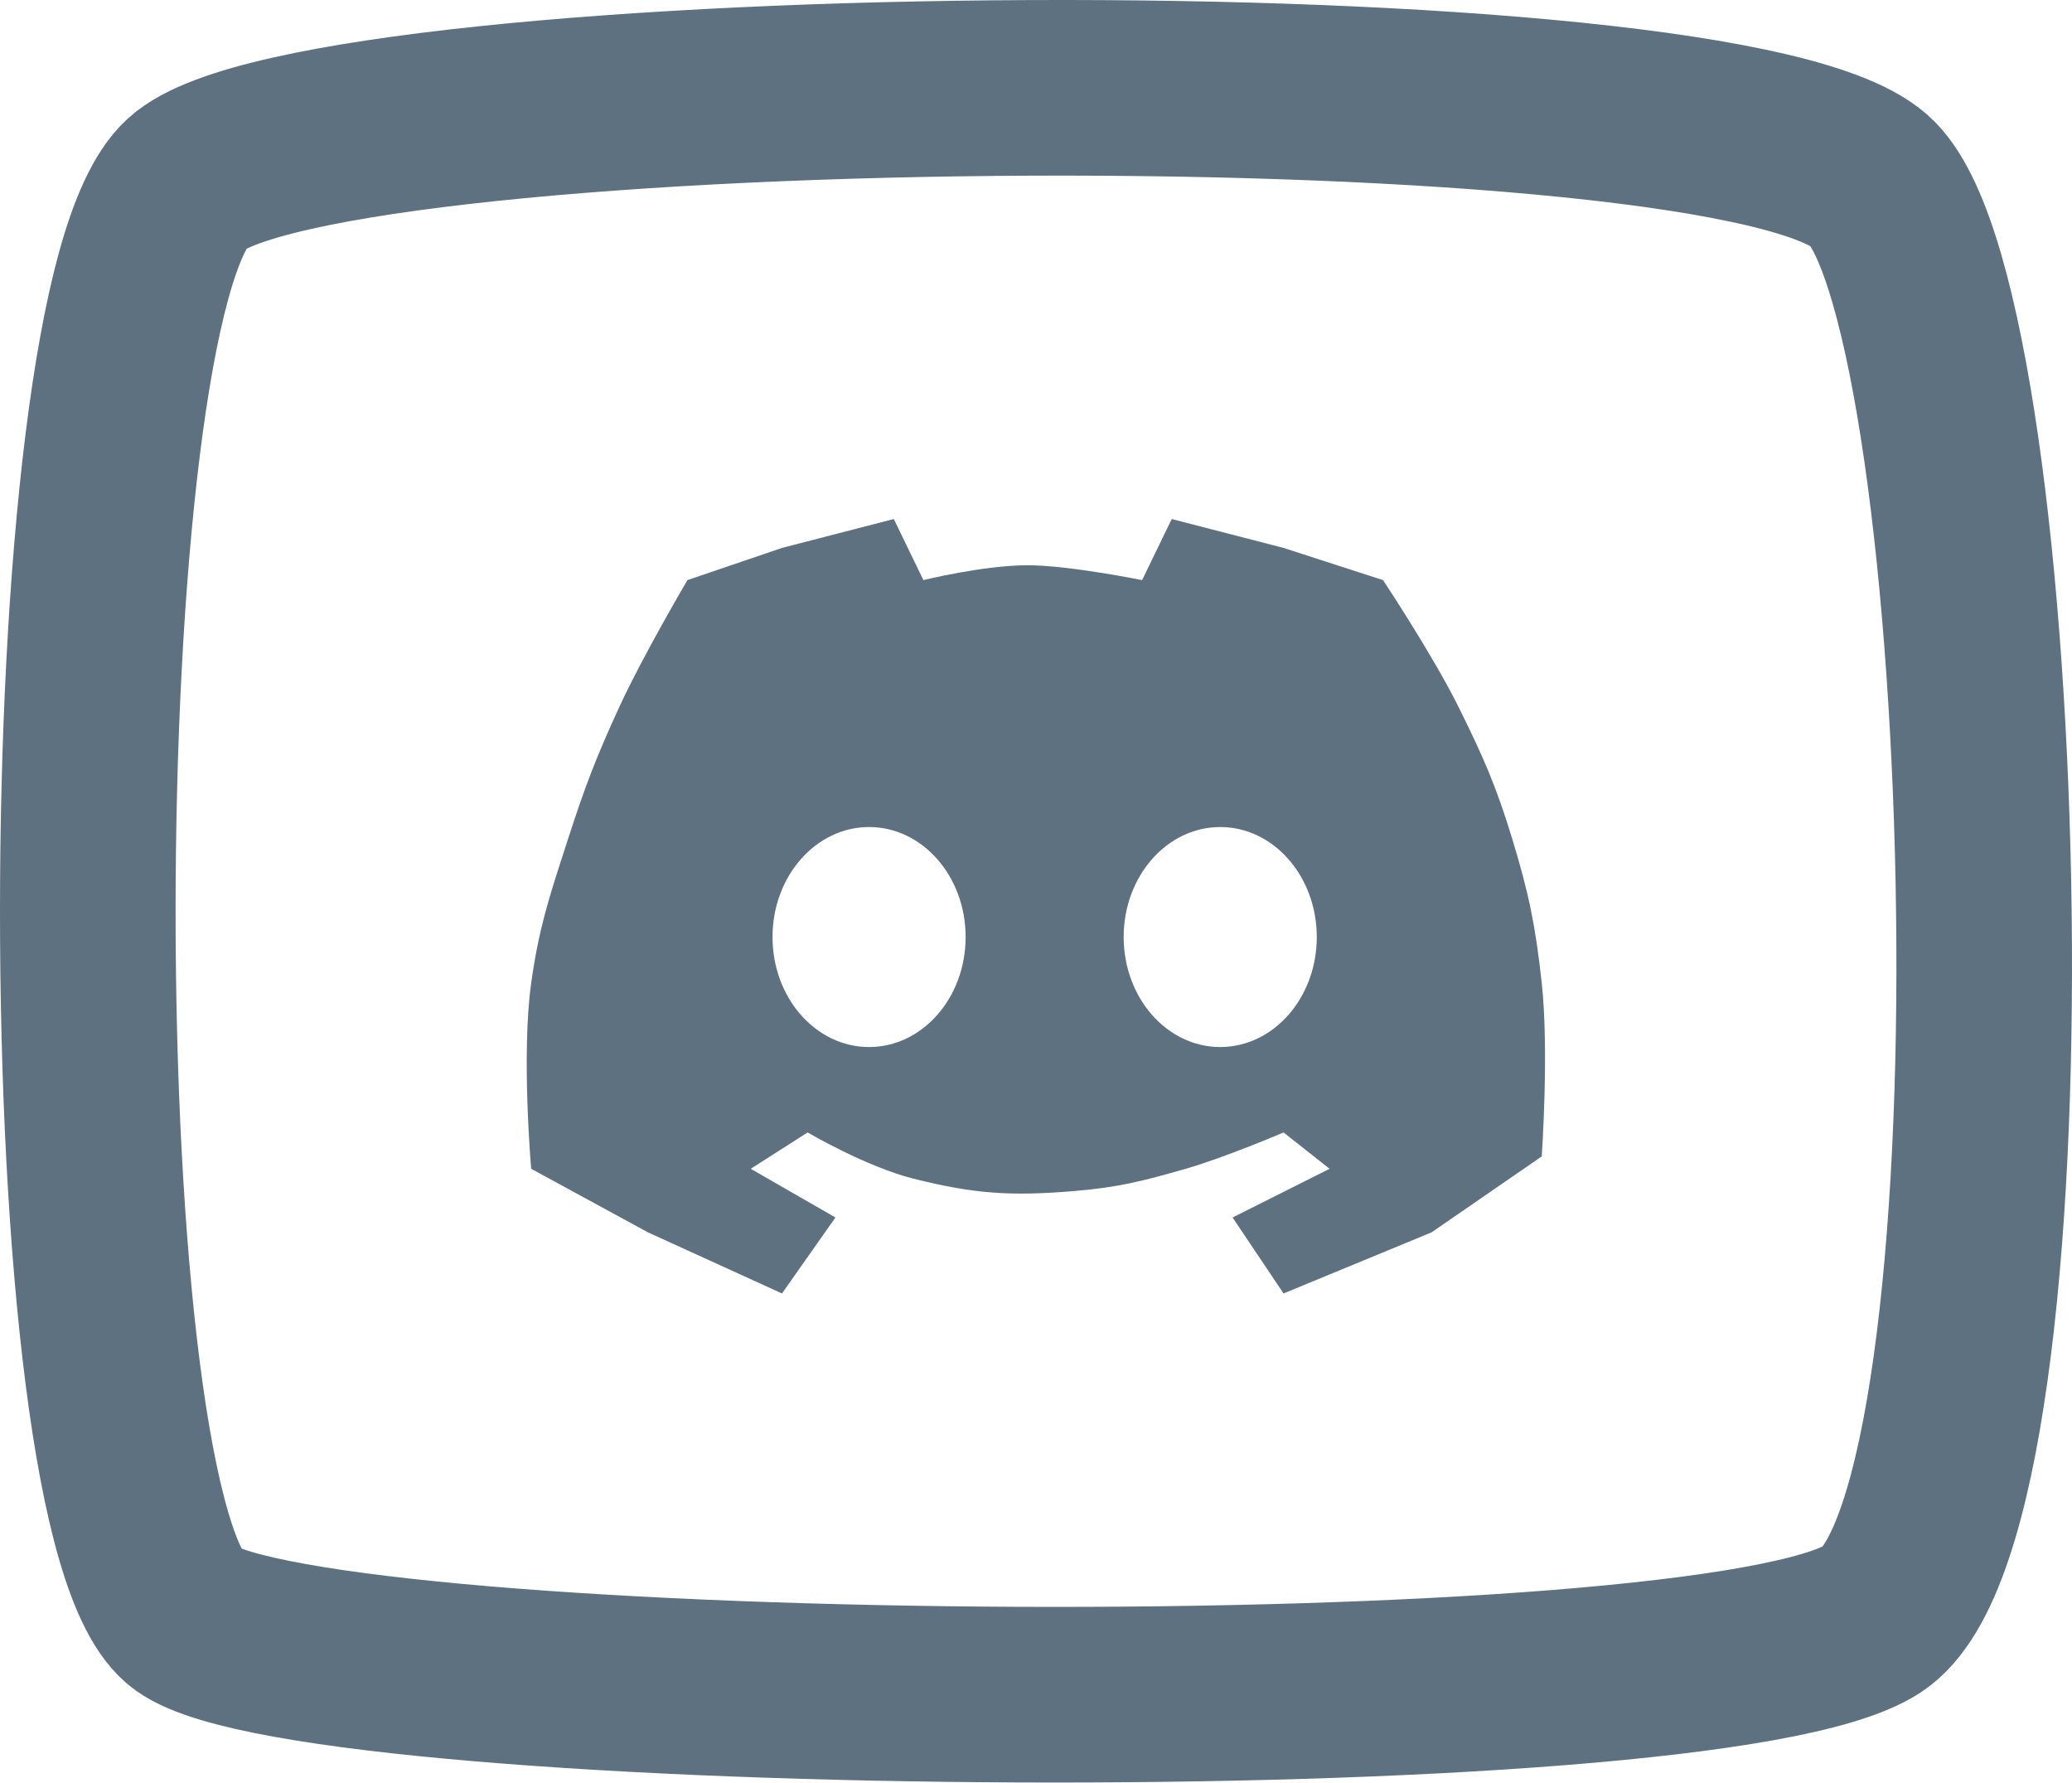
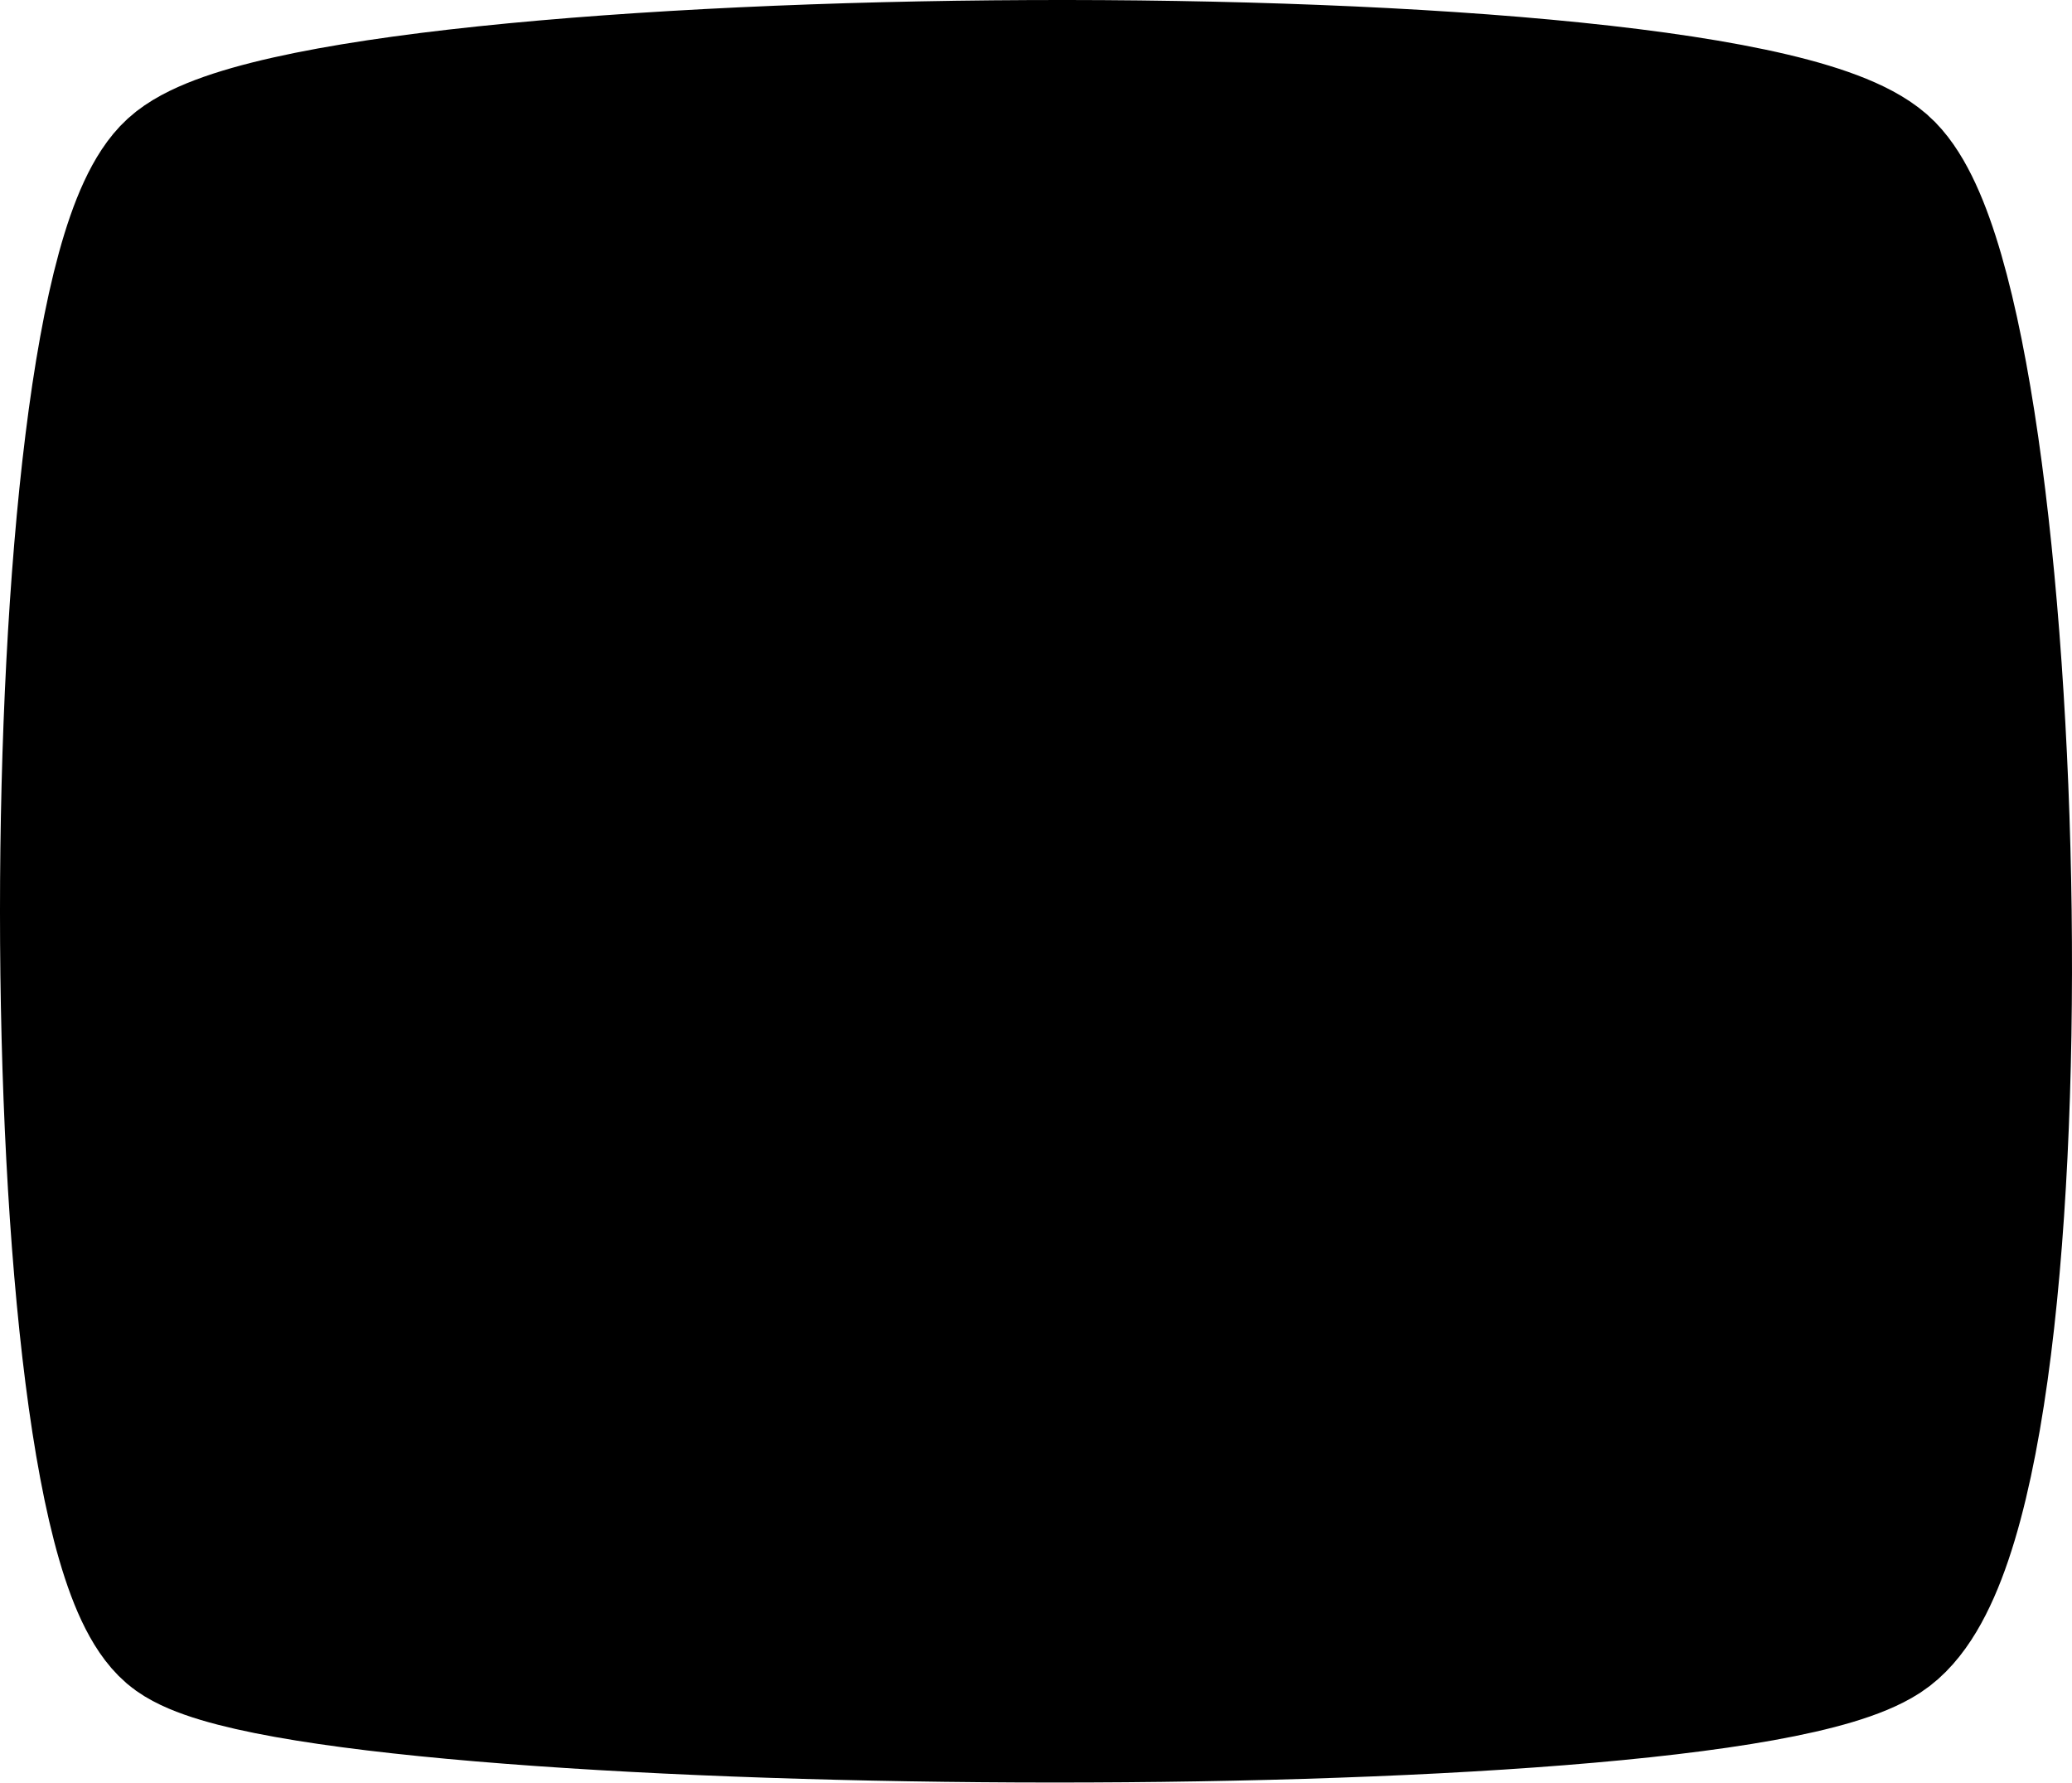
- <svg xmlns="http://www.w3.org/2000/svg" viewBox="0 0 472 406" fill="none">
-   <path d="M42.584 368.79C12.472 347.398 12.472 69.294 42.584 41.79C72.696 14.285 396.403 11.229 426.515 41.79C456.627 72.35 464.155 344.342 426.515 368.79C388.875 393.239 72.696 390.183 42.584 368.79Z" stroke="#5E7181" stroke-width="40" stroke-linecap="round" />
-   <path fill-rule="evenodd" clip-rule="evenodd" d="M234.14 128.747C223.972 128.747 210.351 132.132 210.351 132.132L203.608 118.217L178.134 124.798L156.593 132.132C156.593 132.132 146.408 149.426 141.047 161.092C135.817 172.471 133.283 179.069 129.434 190.991C129.126 191.942 128.828 192.862 128.538 193.756L128.538 193.757C124.983 204.725 122.706 211.75 121.005 223.9C118.713 240.262 121.005 266.21 121.005 266.21L147.603 280.69L178.134 294.606L190.309 277.305L171.016 266.21L183.978 257.936C183.978 257.936 197.27 265.751 208.103 268.467C221.983 271.947 230.372 272.478 244.629 271.288C254.736 270.444 260.351 269.011 270.103 266.21C279.026 263.648 292.392 257.936 292.392 257.936L302.882 266.21L280.779 277.305L292.392 294.606L326.108 280.69L351.208 263.39C351.208 263.39 352.889 239.229 351.208 223.9C349.777 210.858 348.293 203.536 344.464 190.991C340.784 178.93 337.886 172.386 332.289 161.092C326.444 149.297 315.057 132.132 315.057 132.132L292.392 124.798L266.918 118.217L260.175 132.132C260.175 132.132 243.429 128.747 234.14 128.747ZM219.972 213.427C219.972 227.264 210.124 238.482 197.975 238.482C185.827 238.482 175.978 227.264 175.978 213.427C175.978 199.589 185.827 188.371 197.975 188.371C210.124 188.371 219.972 199.589 219.972 213.427ZM277.966 238.482C290.114 238.482 299.963 227.264 299.963 213.427C299.963 199.589 290.114 188.371 277.966 188.371C265.817 188.371 255.969 199.589 255.969 213.427C255.969 227.264 265.817 238.482 277.966 238.482Z" fill="#5E7181" />
+ <svg xmlns="http://www.w3.org/2000/svg" viewBox="0 0 472 406">
+   <path d="M42.584 368.79C12.472 347.398 12.472 69.294 42.584 41.79C72.696 14.285 396.403 11.229 426.515 41.79C456.627 72.35 464.155 344.342 426.515 368.79C388.875 393.239 72.696 390.183 42.584 368.79Z" stroke="currentColor" stroke-width="40" stroke-linecap="round" />
+   <path fill-rule="evenodd" clip-rule="evenodd" d="M234.14 128.747C223.972 128.747 210.351 132.132 210.351 132.132L203.608 118.217L178.134 124.798L156.593 132.132C156.593 132.132 146.408 149.426 141.047 161.092C135.817 172.471 133.283 179.069 129.434 190.991C129.126 191.942 128.828 192.862 128.538 193.756L128.538 193.757C124.983 204.725 122.706 211.75 121.005 223.9C118.713 240.262 121.005 266.21 121.005 266.21L147.603 280.69L178.134 294.606L190.309 277.305L171.016 266.21L183.978 257.936C183.978 257.936 197.27 265.751 208.103 268.467C221.983 271.947 230.372 272.478 244.629 271.288C254.736 270.444 260.351 269.011 270.103 266.21C279.026 263.648 292.392 257.936 292.392 257.936L302.882 266.21L280.779 277.305L292.392 294.606L326.108 280.69L351.208 263.39C351.208 263.39 352.889 239.229 351.208 223.9C349.777 210.858 348.293 203.536 344.464 190.991C340.784 178.93 337.886 172.386 332.289 161.092C326.444 149.297 315.057 132.132 315.057 132.132L292.392 124.798L266.918 118.217L260.175 132.132C260.175 132.132 243.429 128.747 234.14 128.747ZM219.972 213.427C219.972 227.264 210.124 238.482 197.975 238.482C185.827 238.482 175.978 227.264 175.978 213.427C175.978 199.589 185.827 188.371 197.975 188.371C210.124 188.371 219.972 199.589 219.972 213.427ZM277.966 238.482C290.114 238.482 299.963 227.264 299.963 213.427C299.963 199.589 290.114 188.371 277.966 188.371C265.817 188.371 255.969 199.589 255.969 213.427C255.969 227.264 265.817 238.482 277.966 238.482Z" />
</svg>
